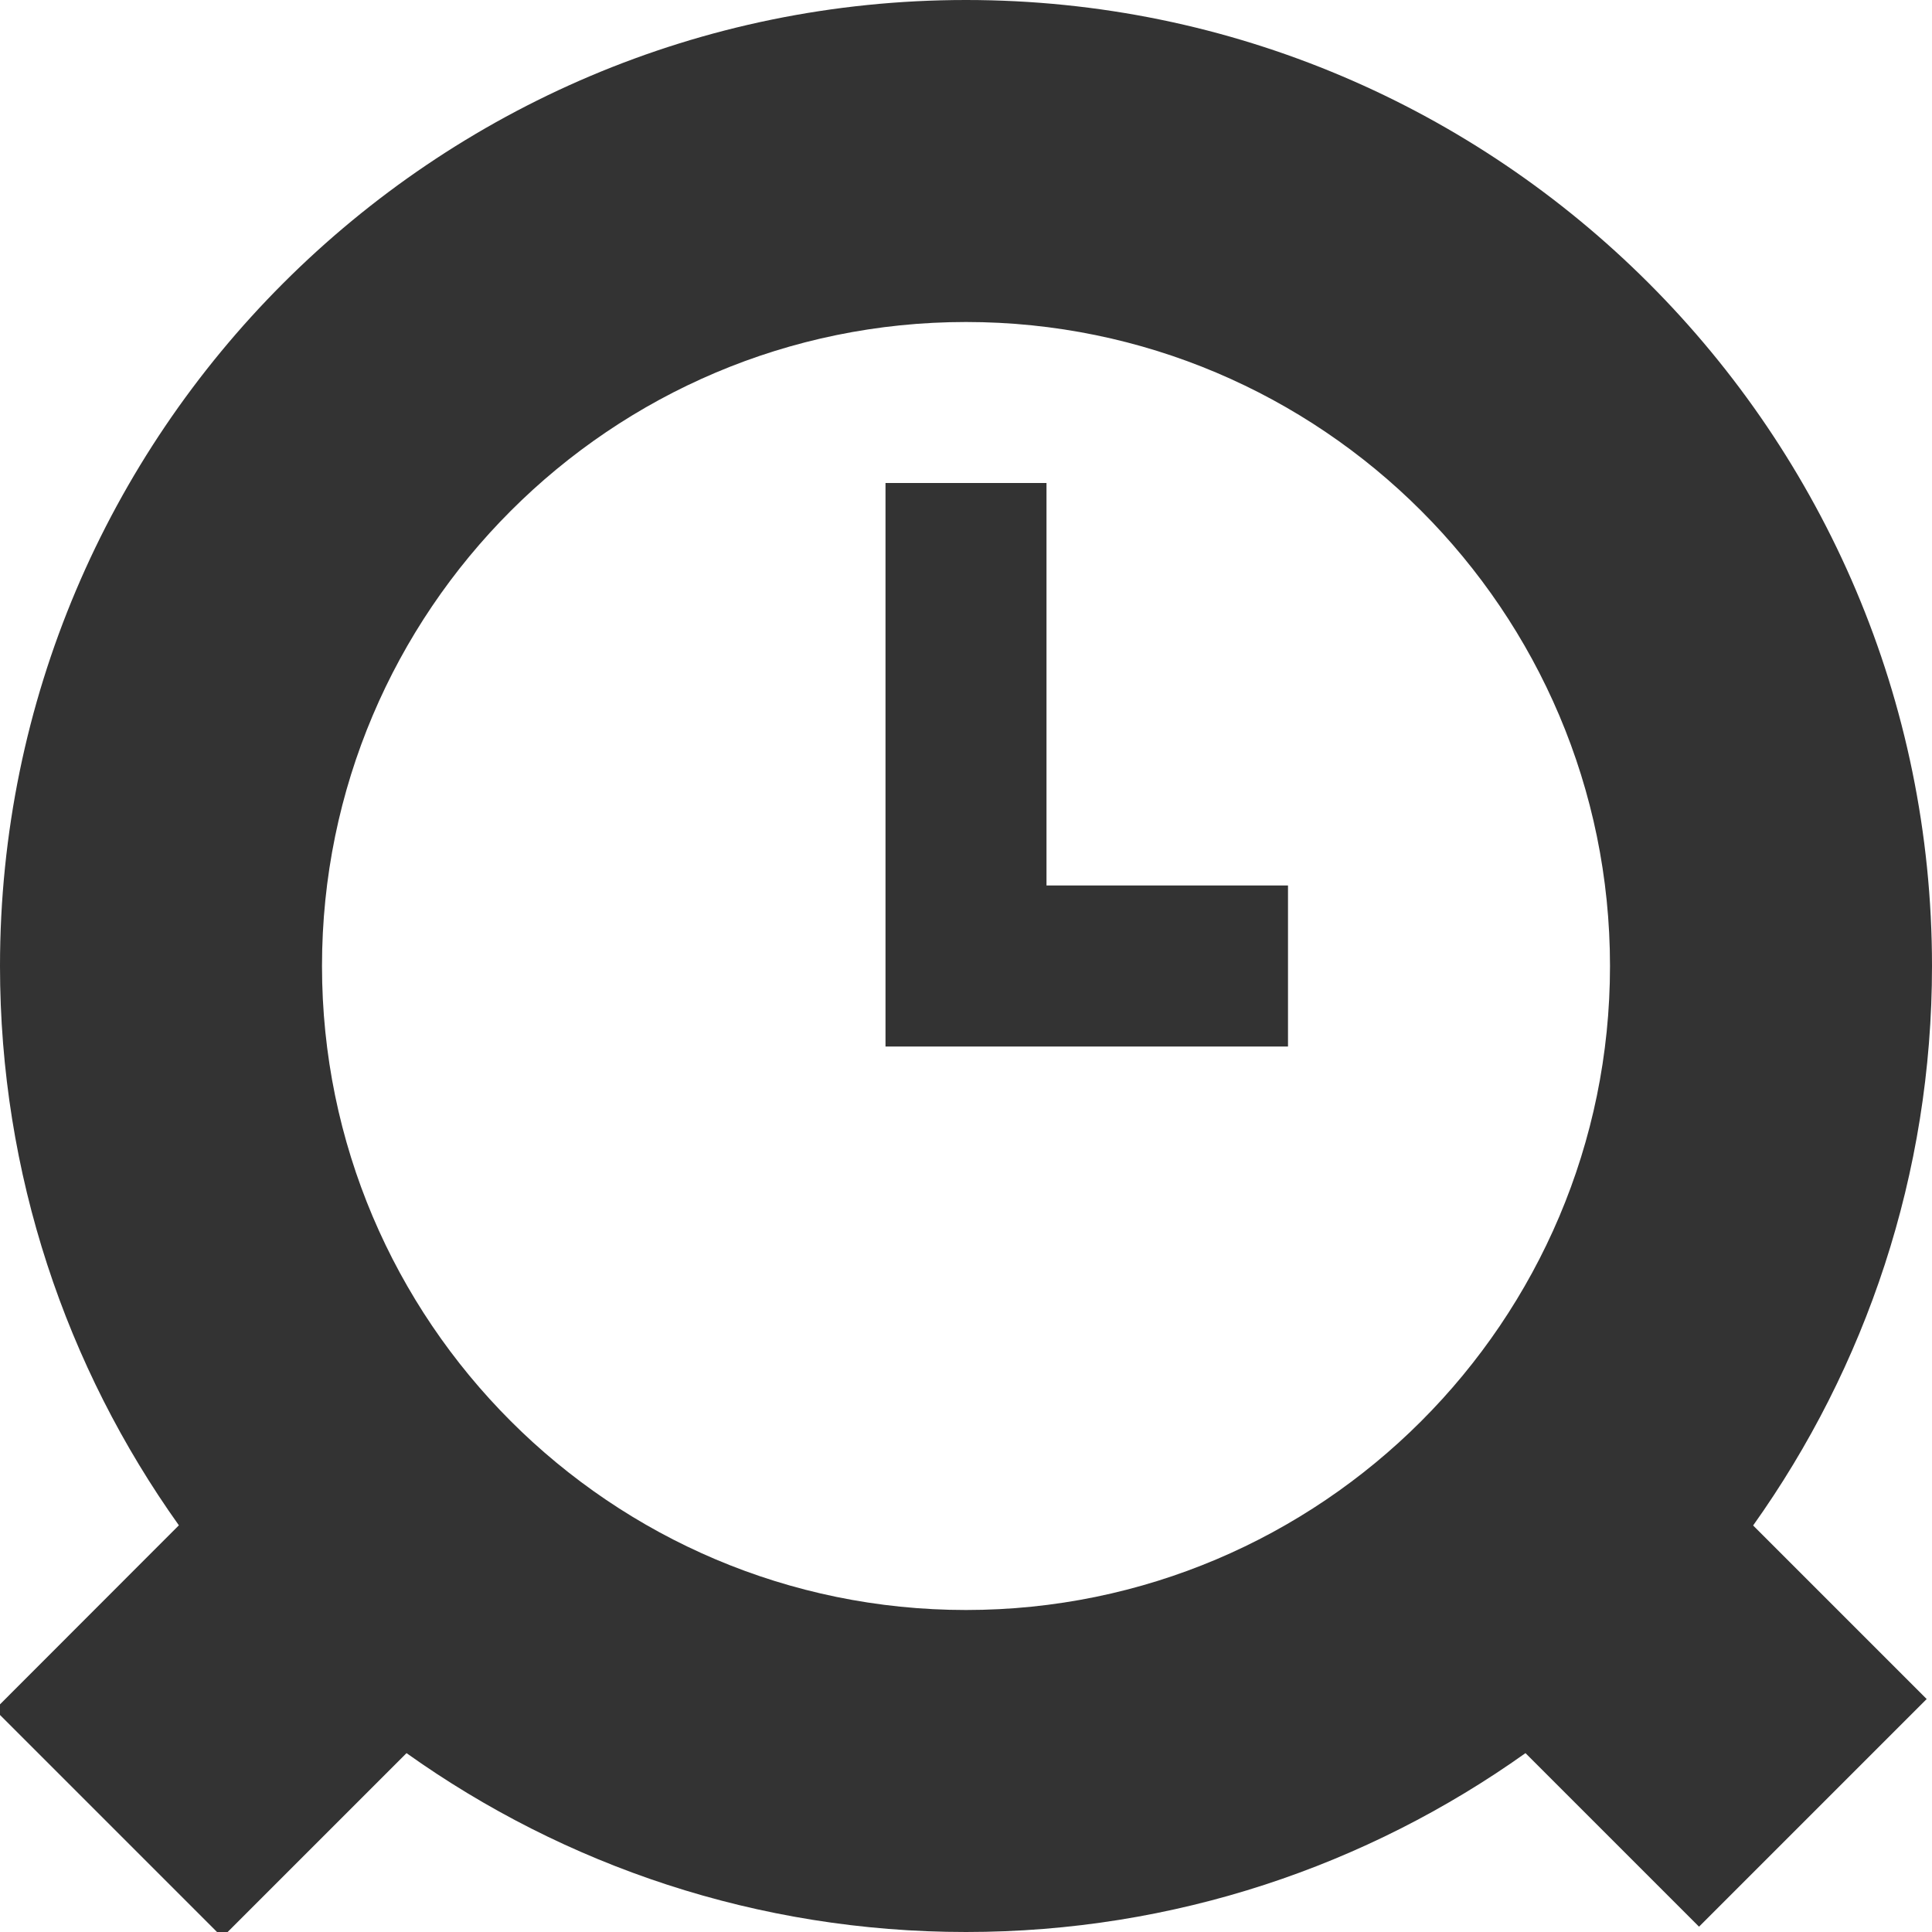
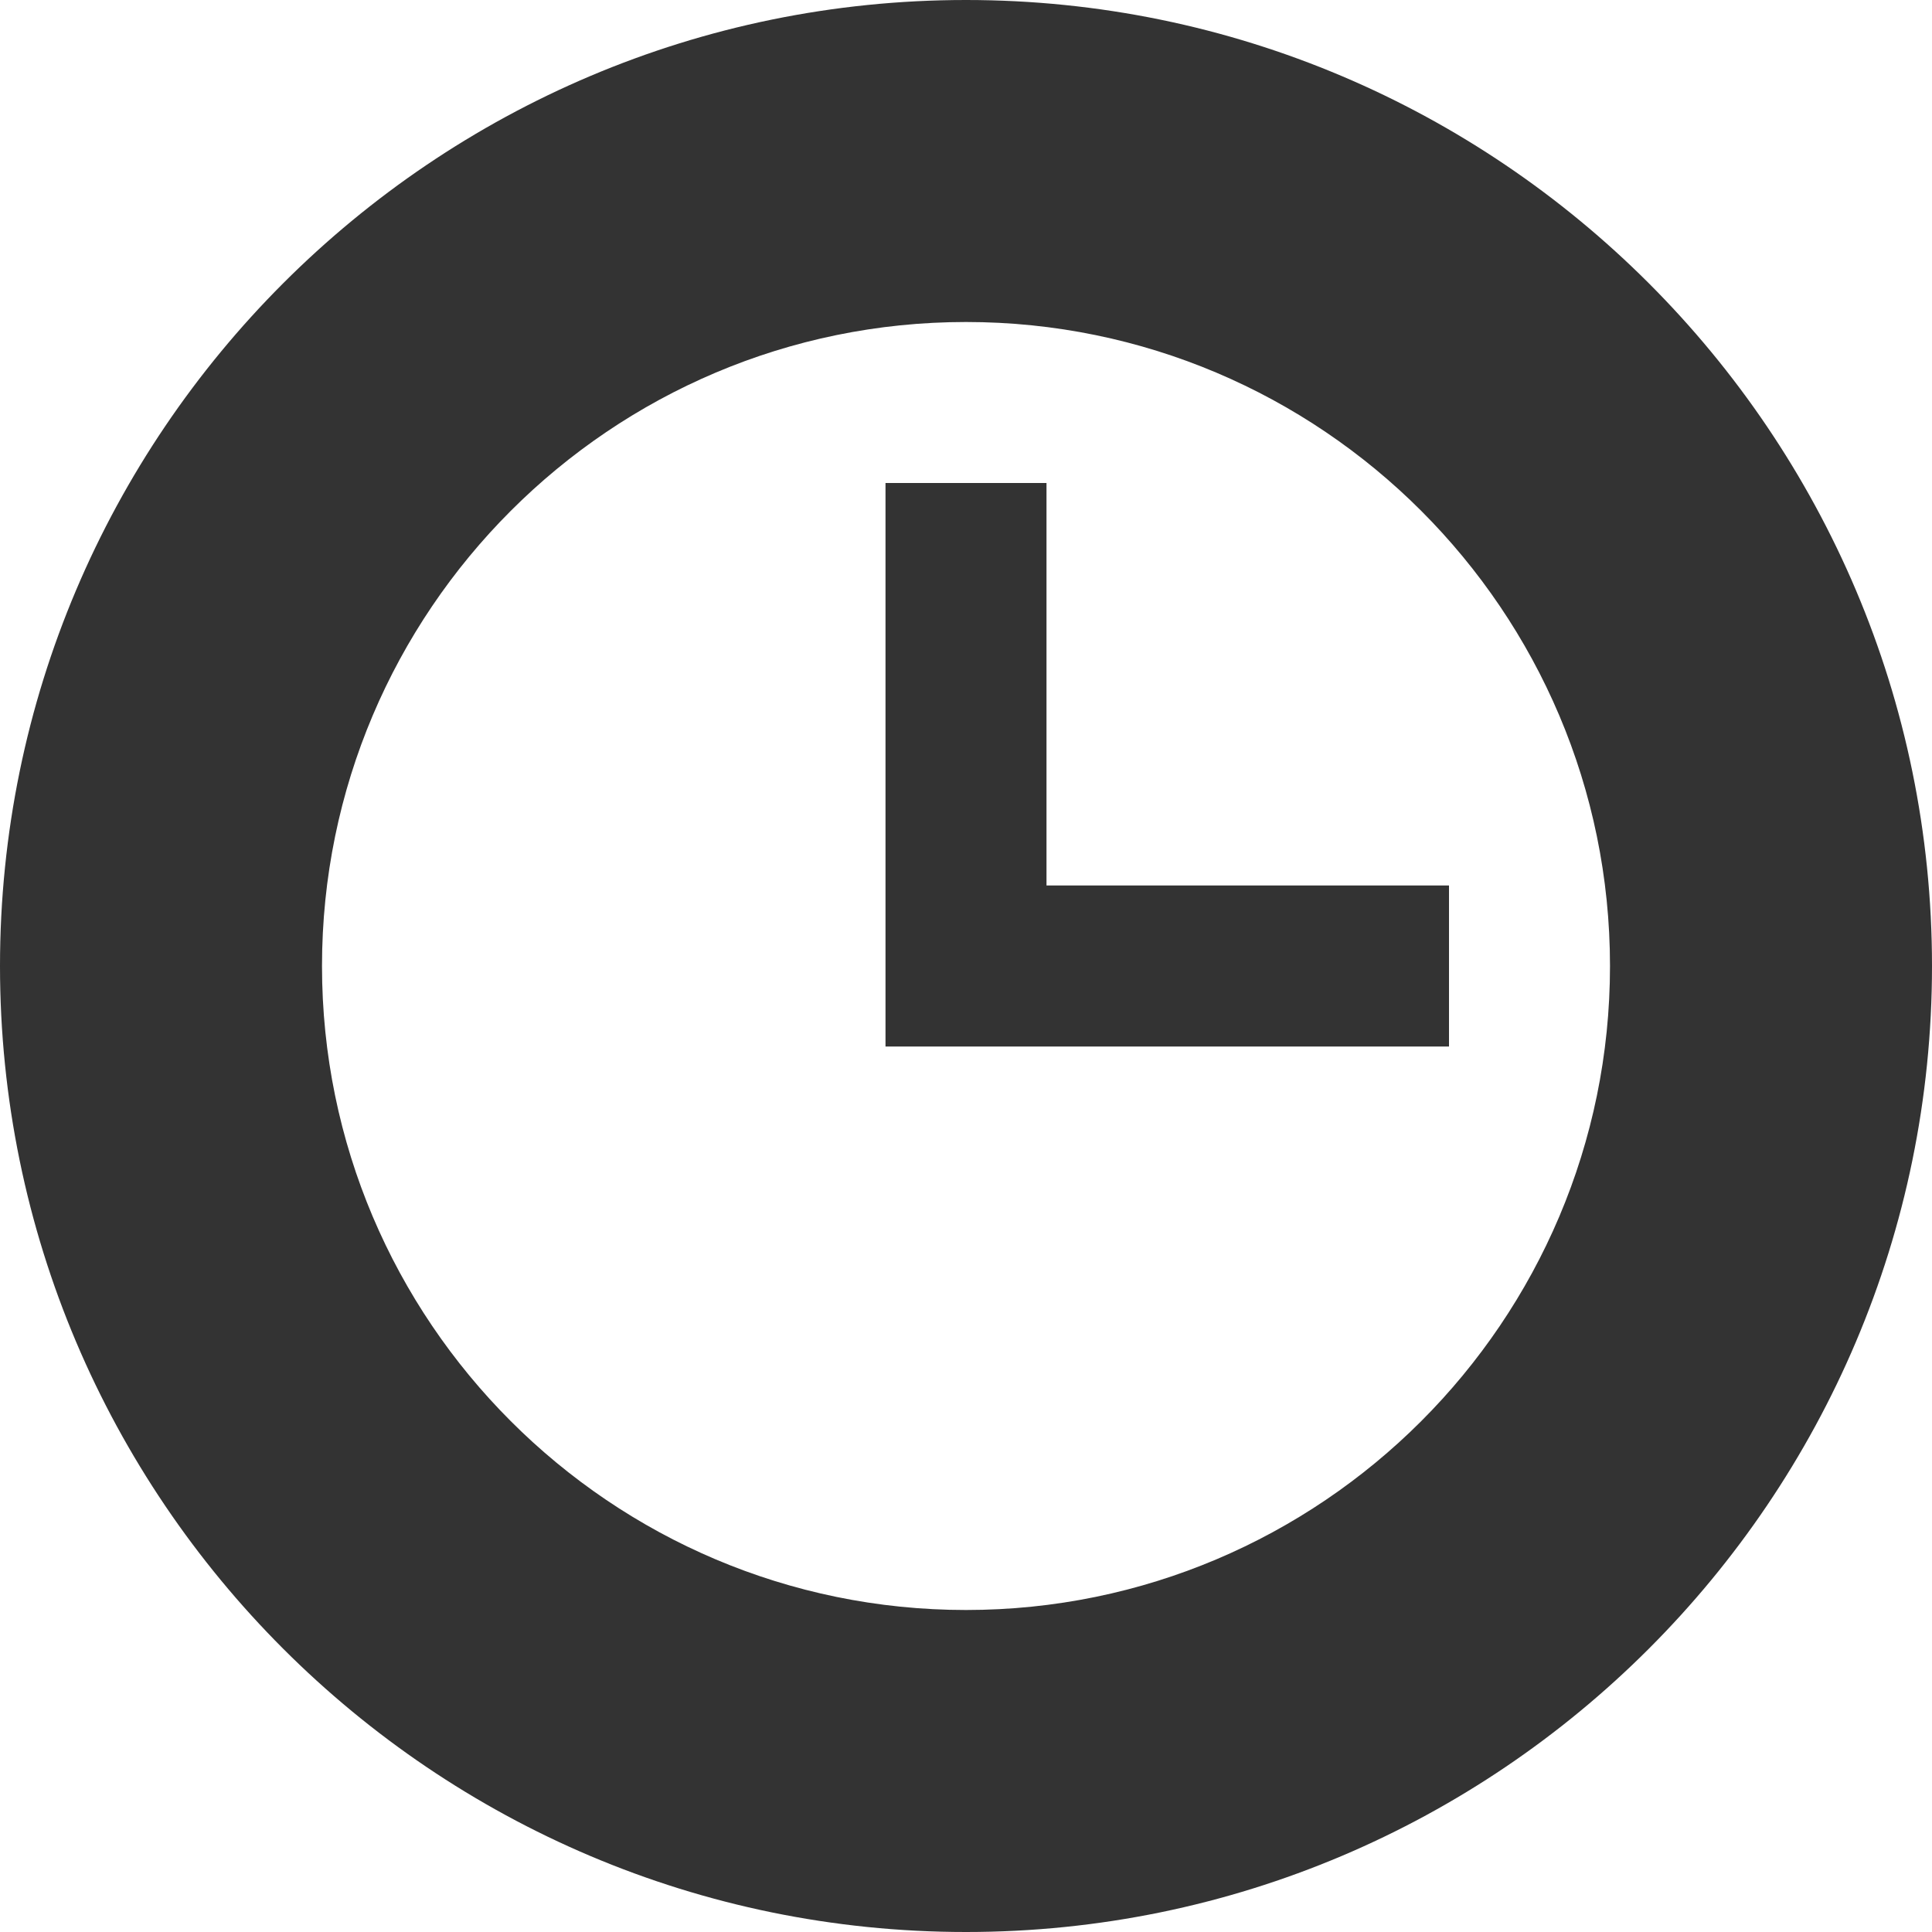
<svg xmlns="http://www.w3.org/2000/svg" version="1.1" id="Слой_2" x="0px" y="0px" width="12px" height="12px" viewBox="0 0 12 12" enable-background="new 0 0 12 12" xml:space="preserve">
-   <path fill="#333333" d="M1.381,12.033l-1.414-1.414l1.144-1.145C0.412,8.493,0,7.294,0,6c0-3.309,2.691-6,6-6s6,2.691,6,6  c0,1.294-0.412,2.493-1.111,3.475l1.078,1.078l-1.414,1.414l-1.078-1.078C8.493,11.588,7.294,12,6,12s-2.494-0.412-3.475-1.111  L1.381,12.033z M6,2C3.794,2,2,3.794,2,6c0,2.206,1.794,4,4,4c2.206,0,4-1.794,4-4C10,3.794,8.206,2,6,2z M8,5.5H6.5V3h-1v3.5H8V5.5  z" />
+   <path fill="#333333" d="M6,12c-3.309,0-6-2.691-6-6s2.691-6,6-6s6,2.691,6,6S9.309,12,6,12z M6,2C3.794,2,2,3.794,2,6  c0,2.206,1.794,4,4,4c2.206,0,4-1.794,4-4C10,3.794,8.206,2,6,2z M9,5.5H6.5V3h-1v3.5H9V5.5z" />
</svg>
